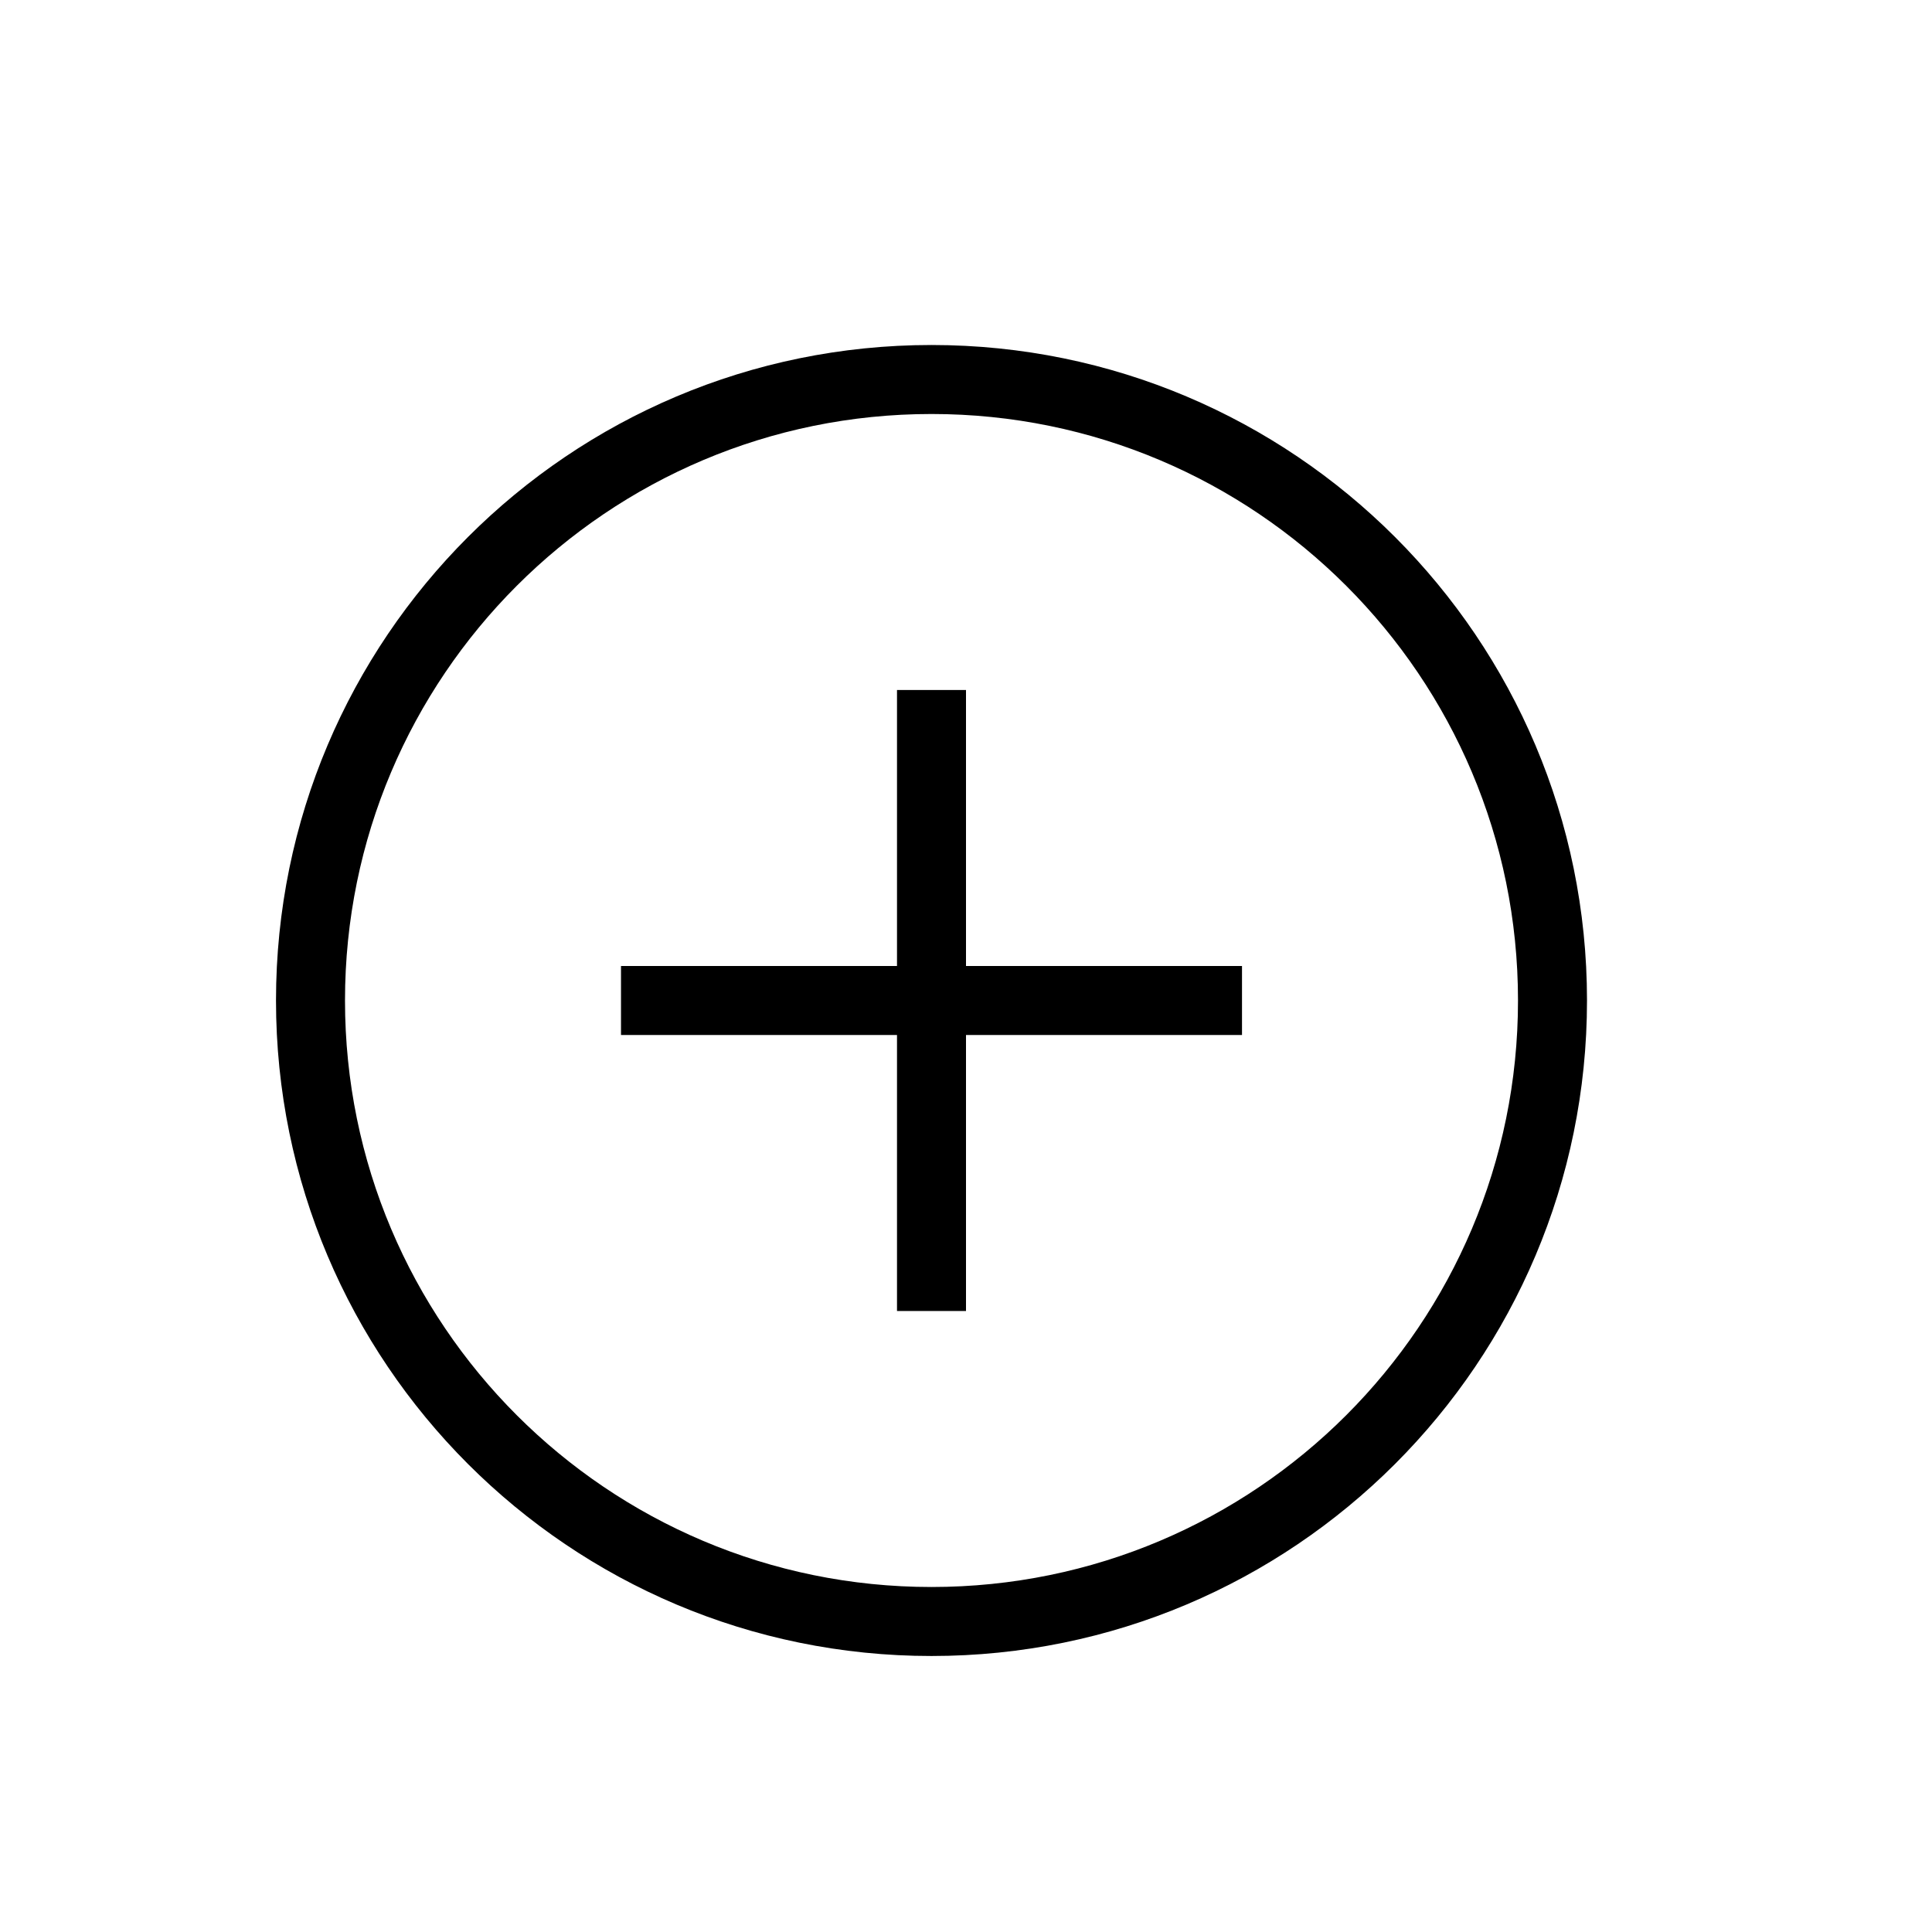
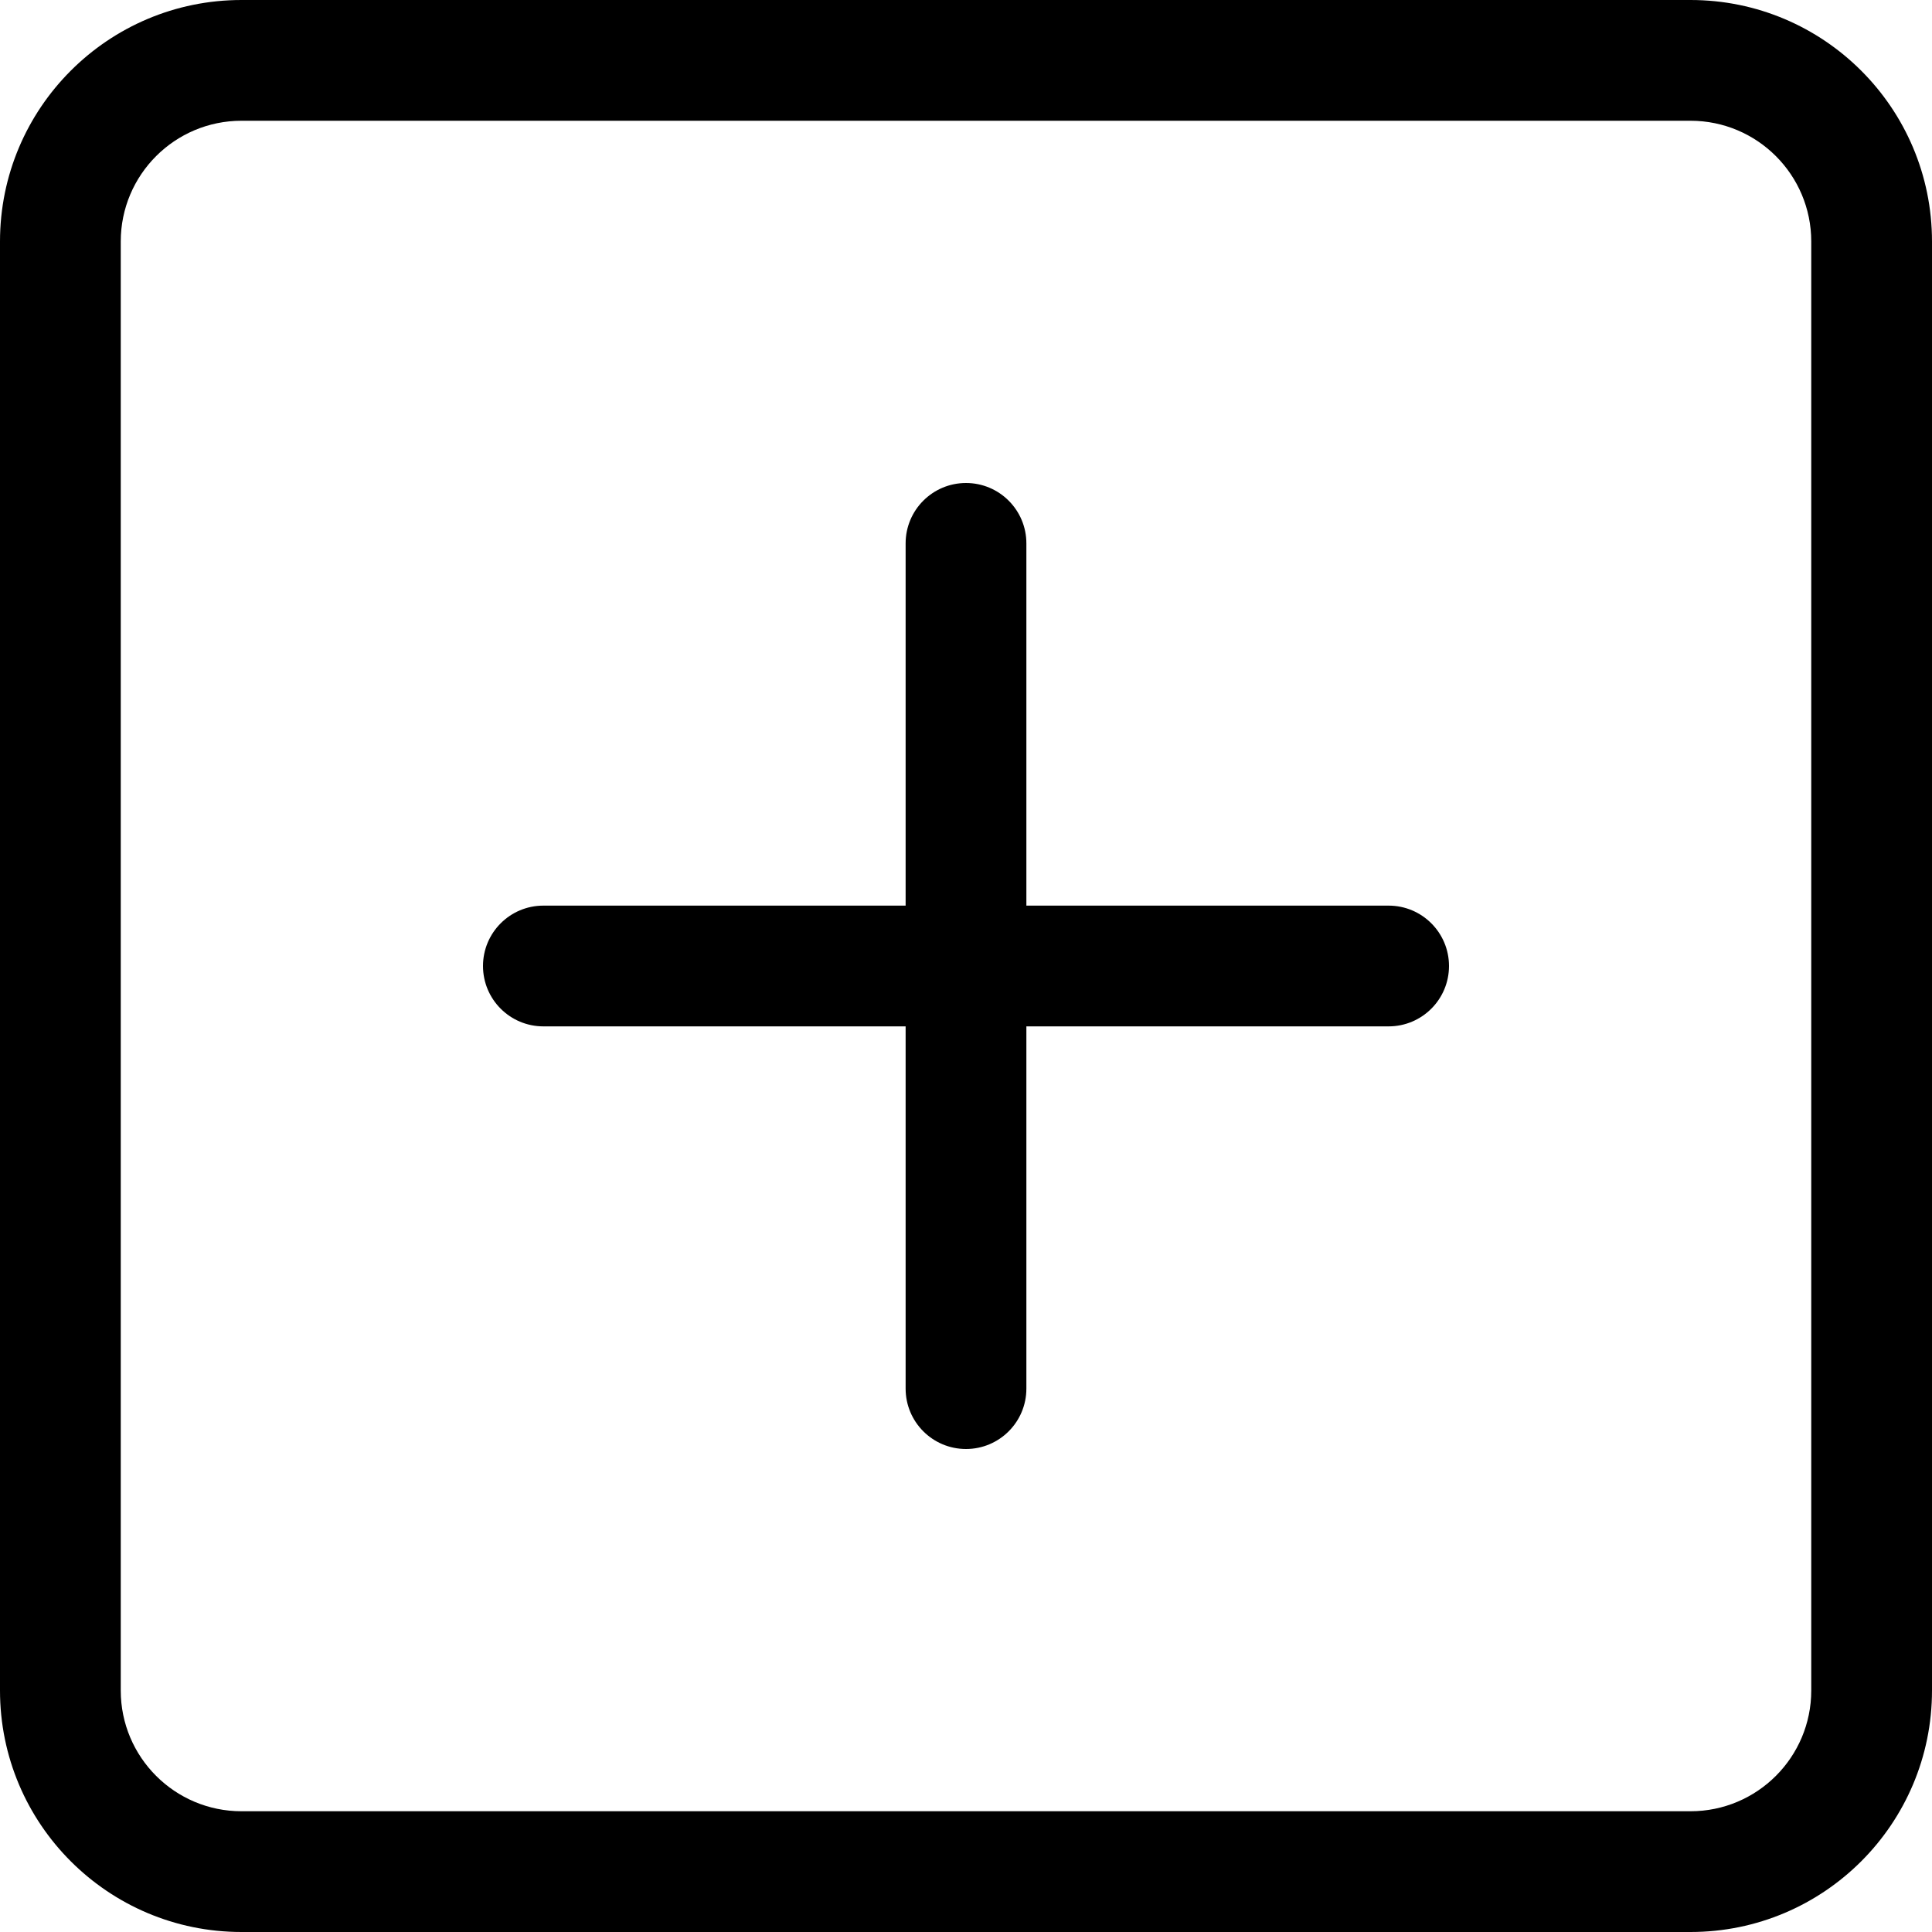
- <svg xmlns="http://www.w3.org/2000/svg" class="svg_color" viewBox="0 0 28 28" width="32" height="32" fill="#bb8961">
-   <path fill="currentColor" d="M13.5 6a8.5 8.5 0 1 0 0 17 8.5 8.5 0 0 0 0-17zM4 14.5a9.5 9.5 0 1 1 19 0 9.5 9.5 0 0 1-19 0z">
+ <svg xmlns="http://www.w3.org/2000/svg" stroke="currentColor" fill="currentColor" stroke-width="0" viewBox="0 0 16 16" height="1em" width="1em">
+   <path d="M14 1a1 1 0 0 1 1 1v12a1 1 0 0 1-1 1H2a1 1 0 0 1-1-1V2a1 1 0 0 1 1-1h12zM2 0a2 2 0 0 0-2 2v12a2 2 0 0 0 2 2h12a2 2 0 0 0 2-2V2a2 2 0 0 0-2-2H2z">
    </path>
-   <path fill="currentColor" d="M9 14h4v-4h1v4h4v1h-4v4h-1v-4H9v-1z" />
+   <path d="M8 4a.5.5 0 0 1 .5.5v3h3a.5.5 0 0 1 0 1h-3v3a.5.5 0 0 1-1 0v-3h-3a.5.5 0 0 1 0-1h3v-3A.5.5 0 0 1 8 4z">
+     </path>
</svg>
